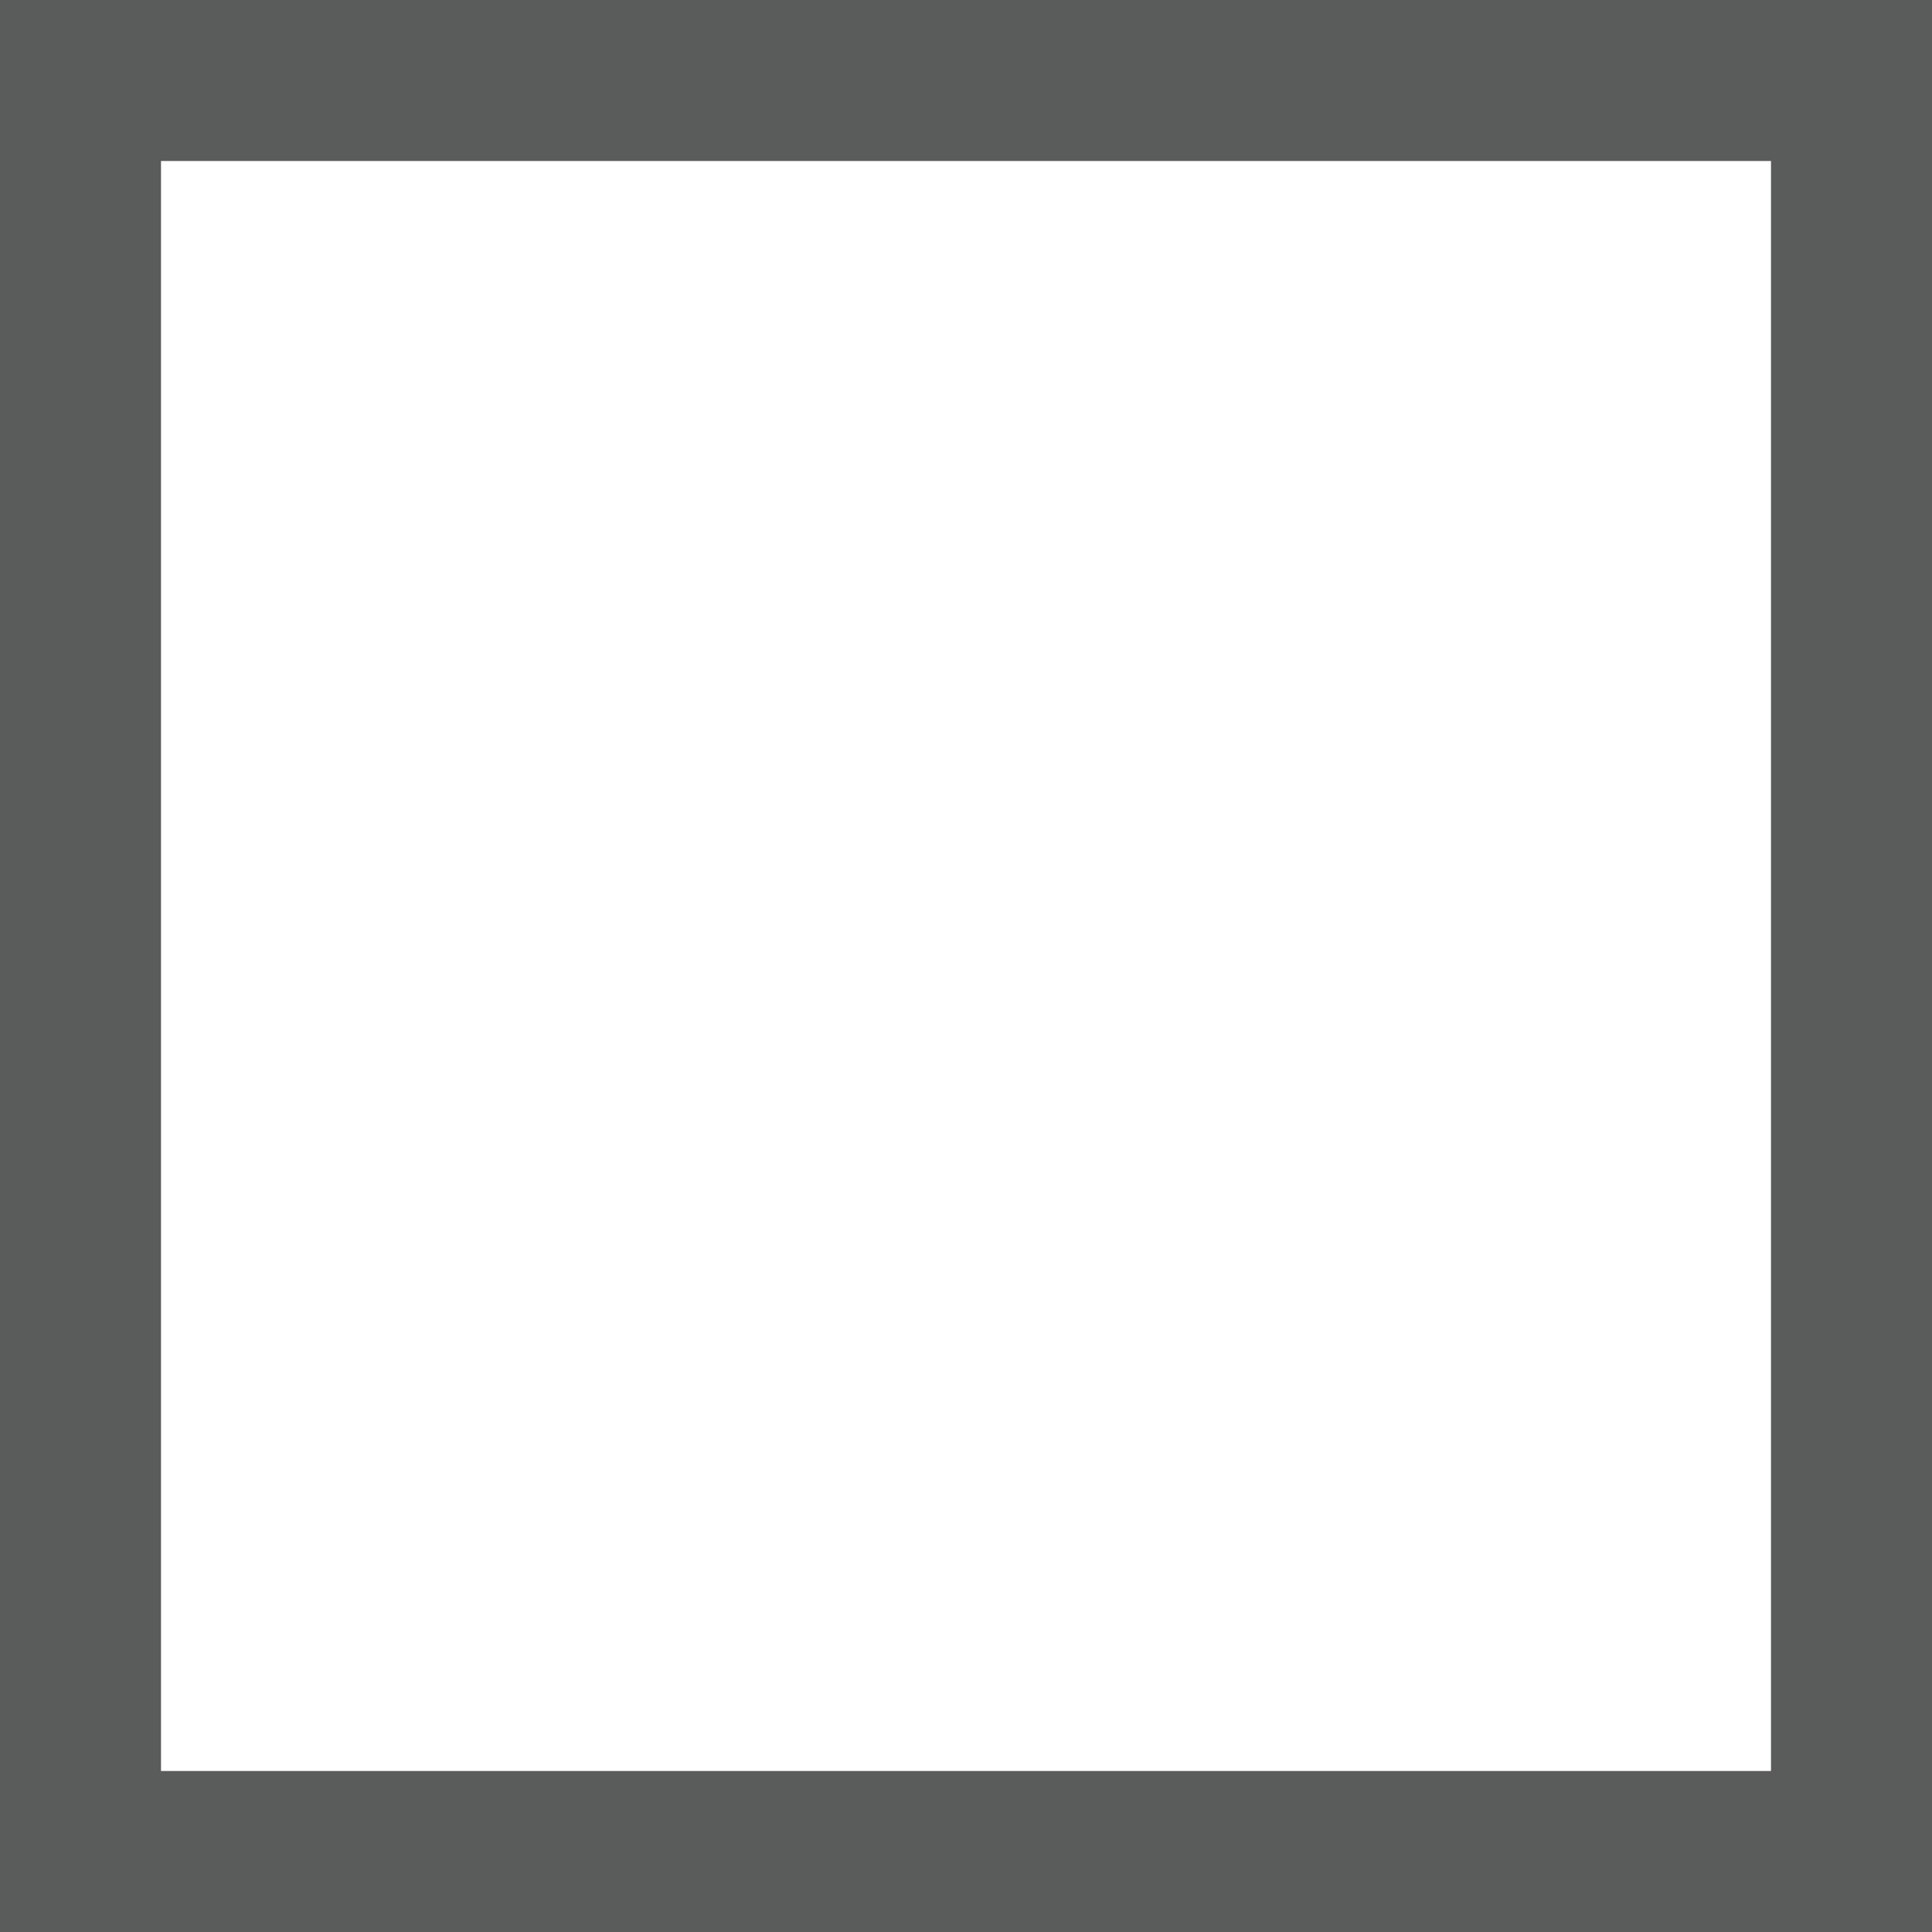
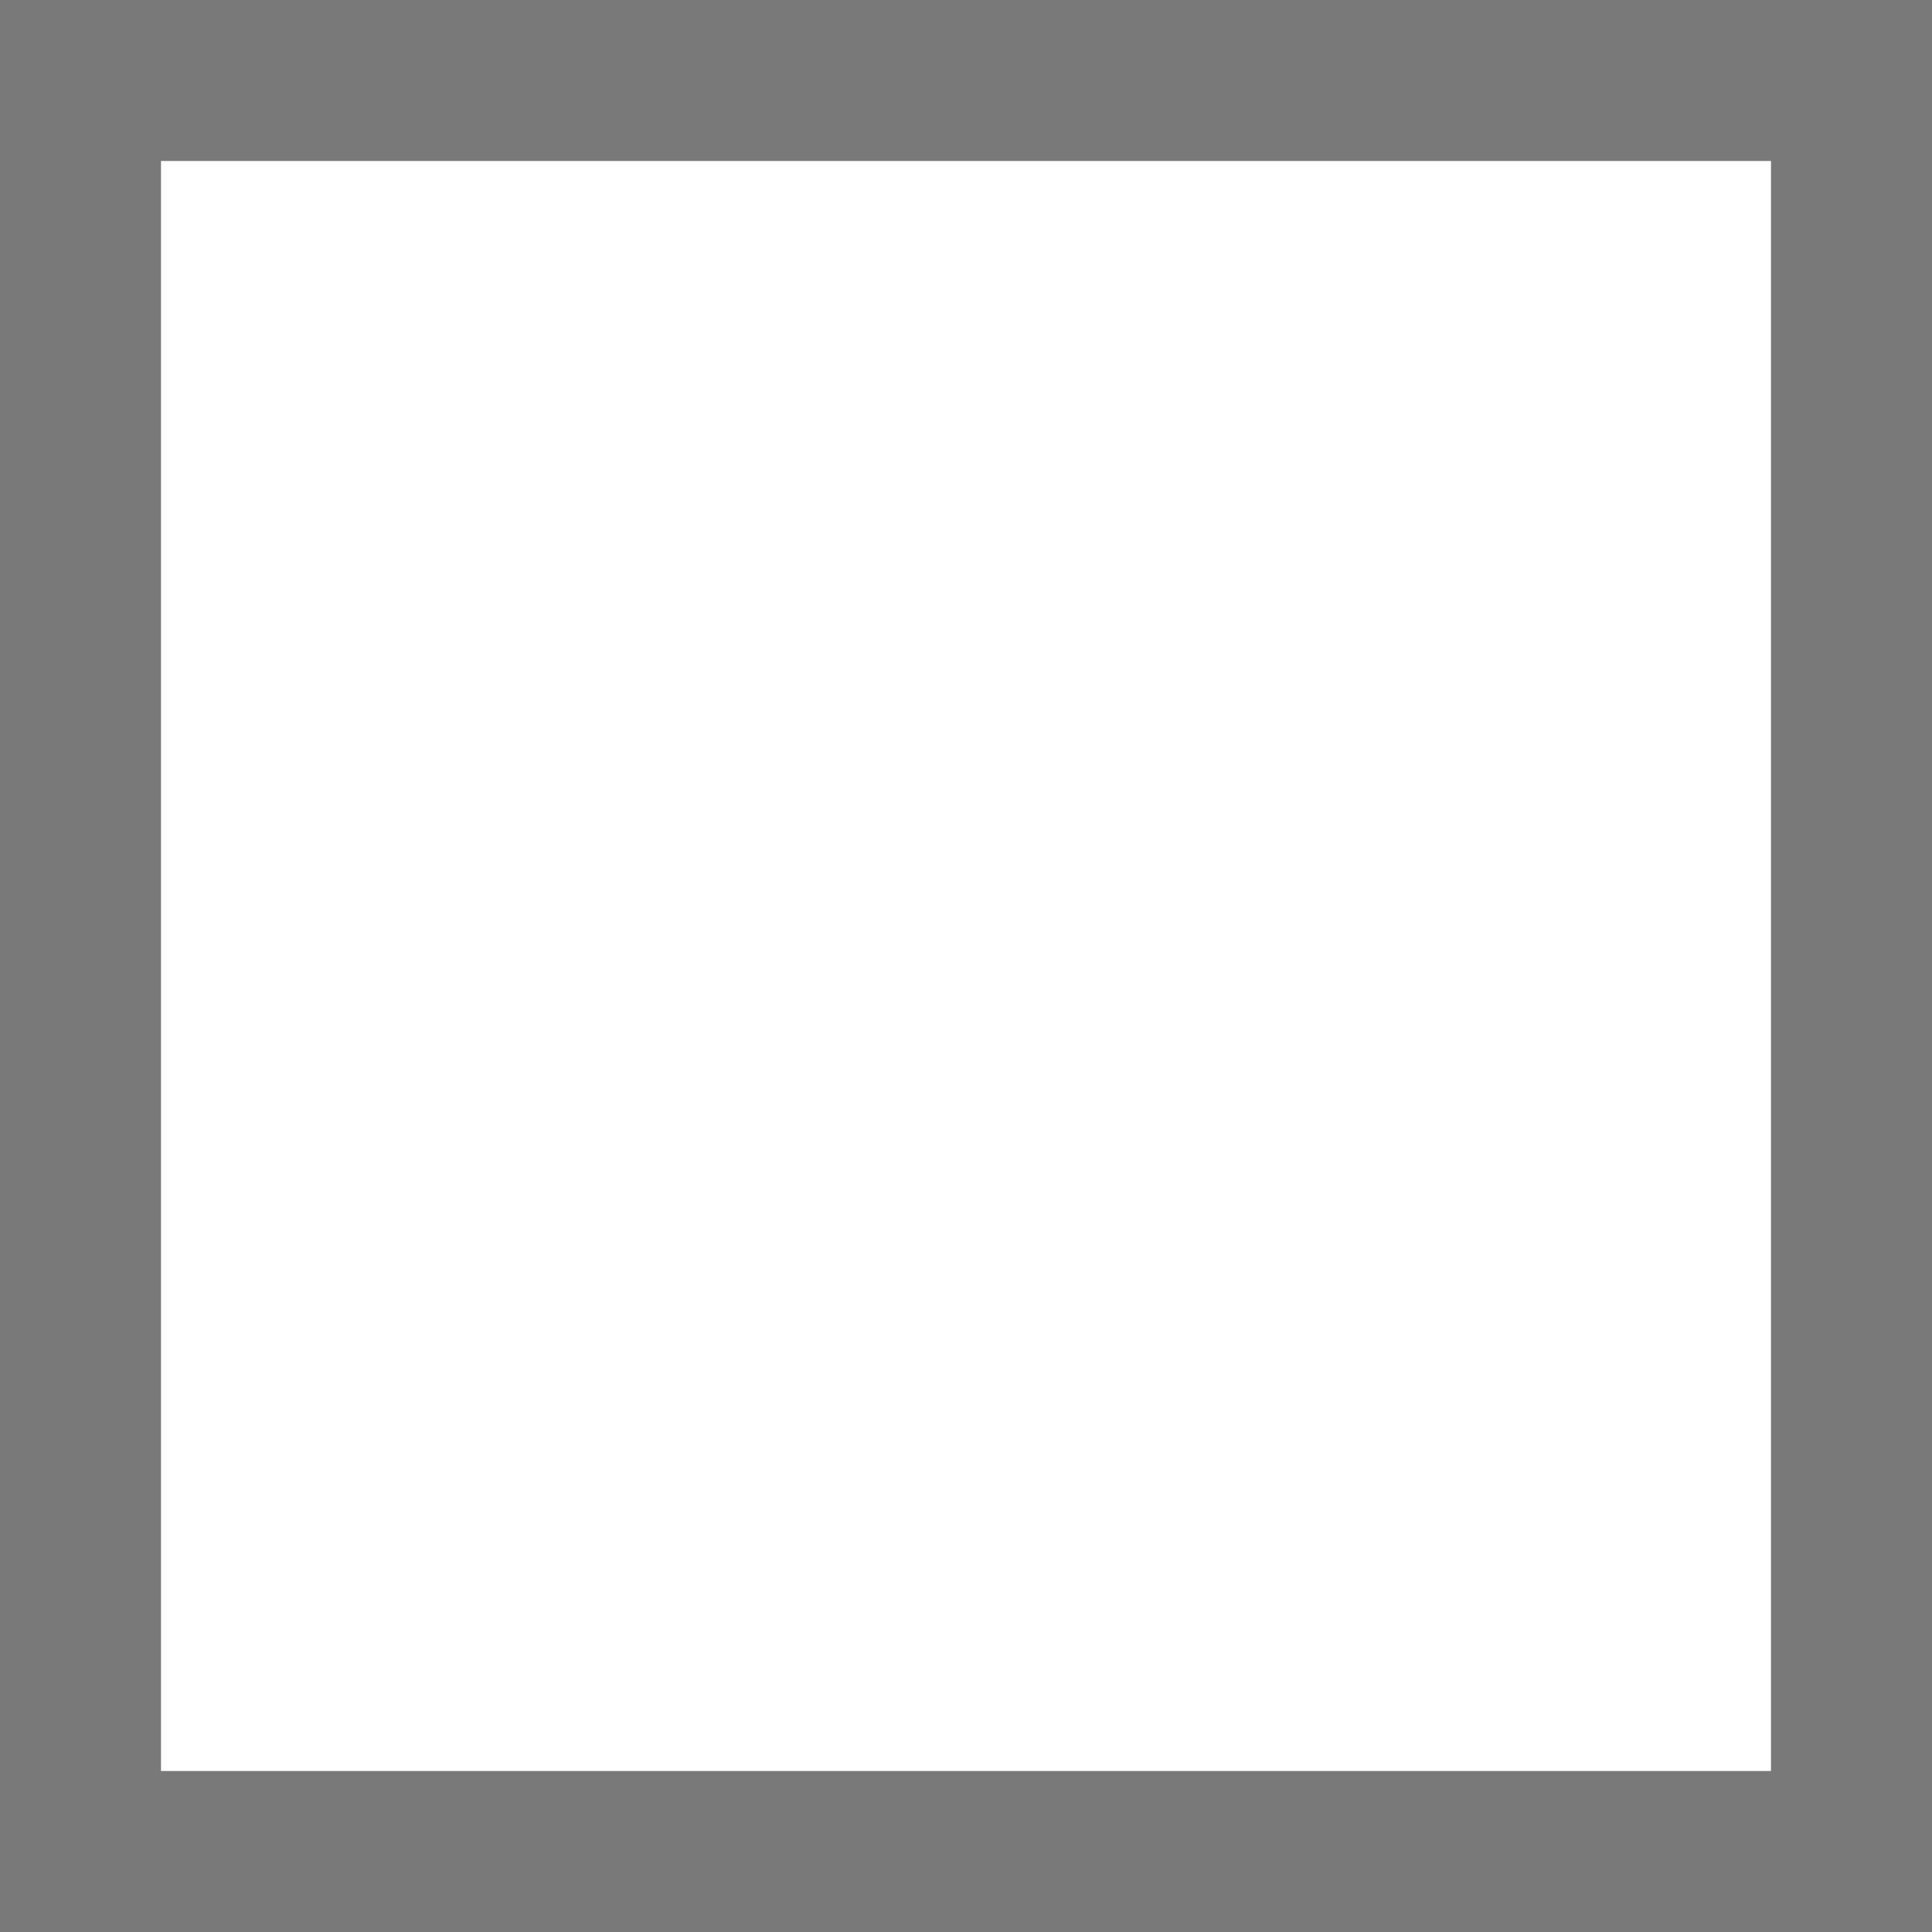
- <svg xmlns="http://www.w3.org/2000/svg" version="1.1" width="12px" height="12px" viewBox="0 33.5  12 12">
-   <path d="M 0.5 34  L 11.5 34  L 11.5 45  L 0.5 45  L 0.5 34  Z " fill-rule="nonzero" fill="#ffffff" stroke="none" />
-   <path d="M 0.5 34  L 11.5 34  L 11.5 45  L 0.5 45  L 0.5 34  Z " stroke-width="1" stroke="#5a5b5b" fill="none" />
+ <svg xmlns="http://www.w3.org/2000/svg" version="1.1" width="12px" height="12px" viewBox="0 136.5  12 12">
+   <path d="M 0.5 137  L 11.5 137  L 11.5 148  L 0.5 148  L 0.5 137  Z " fill-rule="nonzero" fill="#ffffff" stroke="none" />
+   <path d="M 0.5 137  L 11.5 137  L 11.5 148  L 0.5 148  L 0.5 137  Z " stroke-width="1" stroke="#797979" fill="none" />
</svg>
